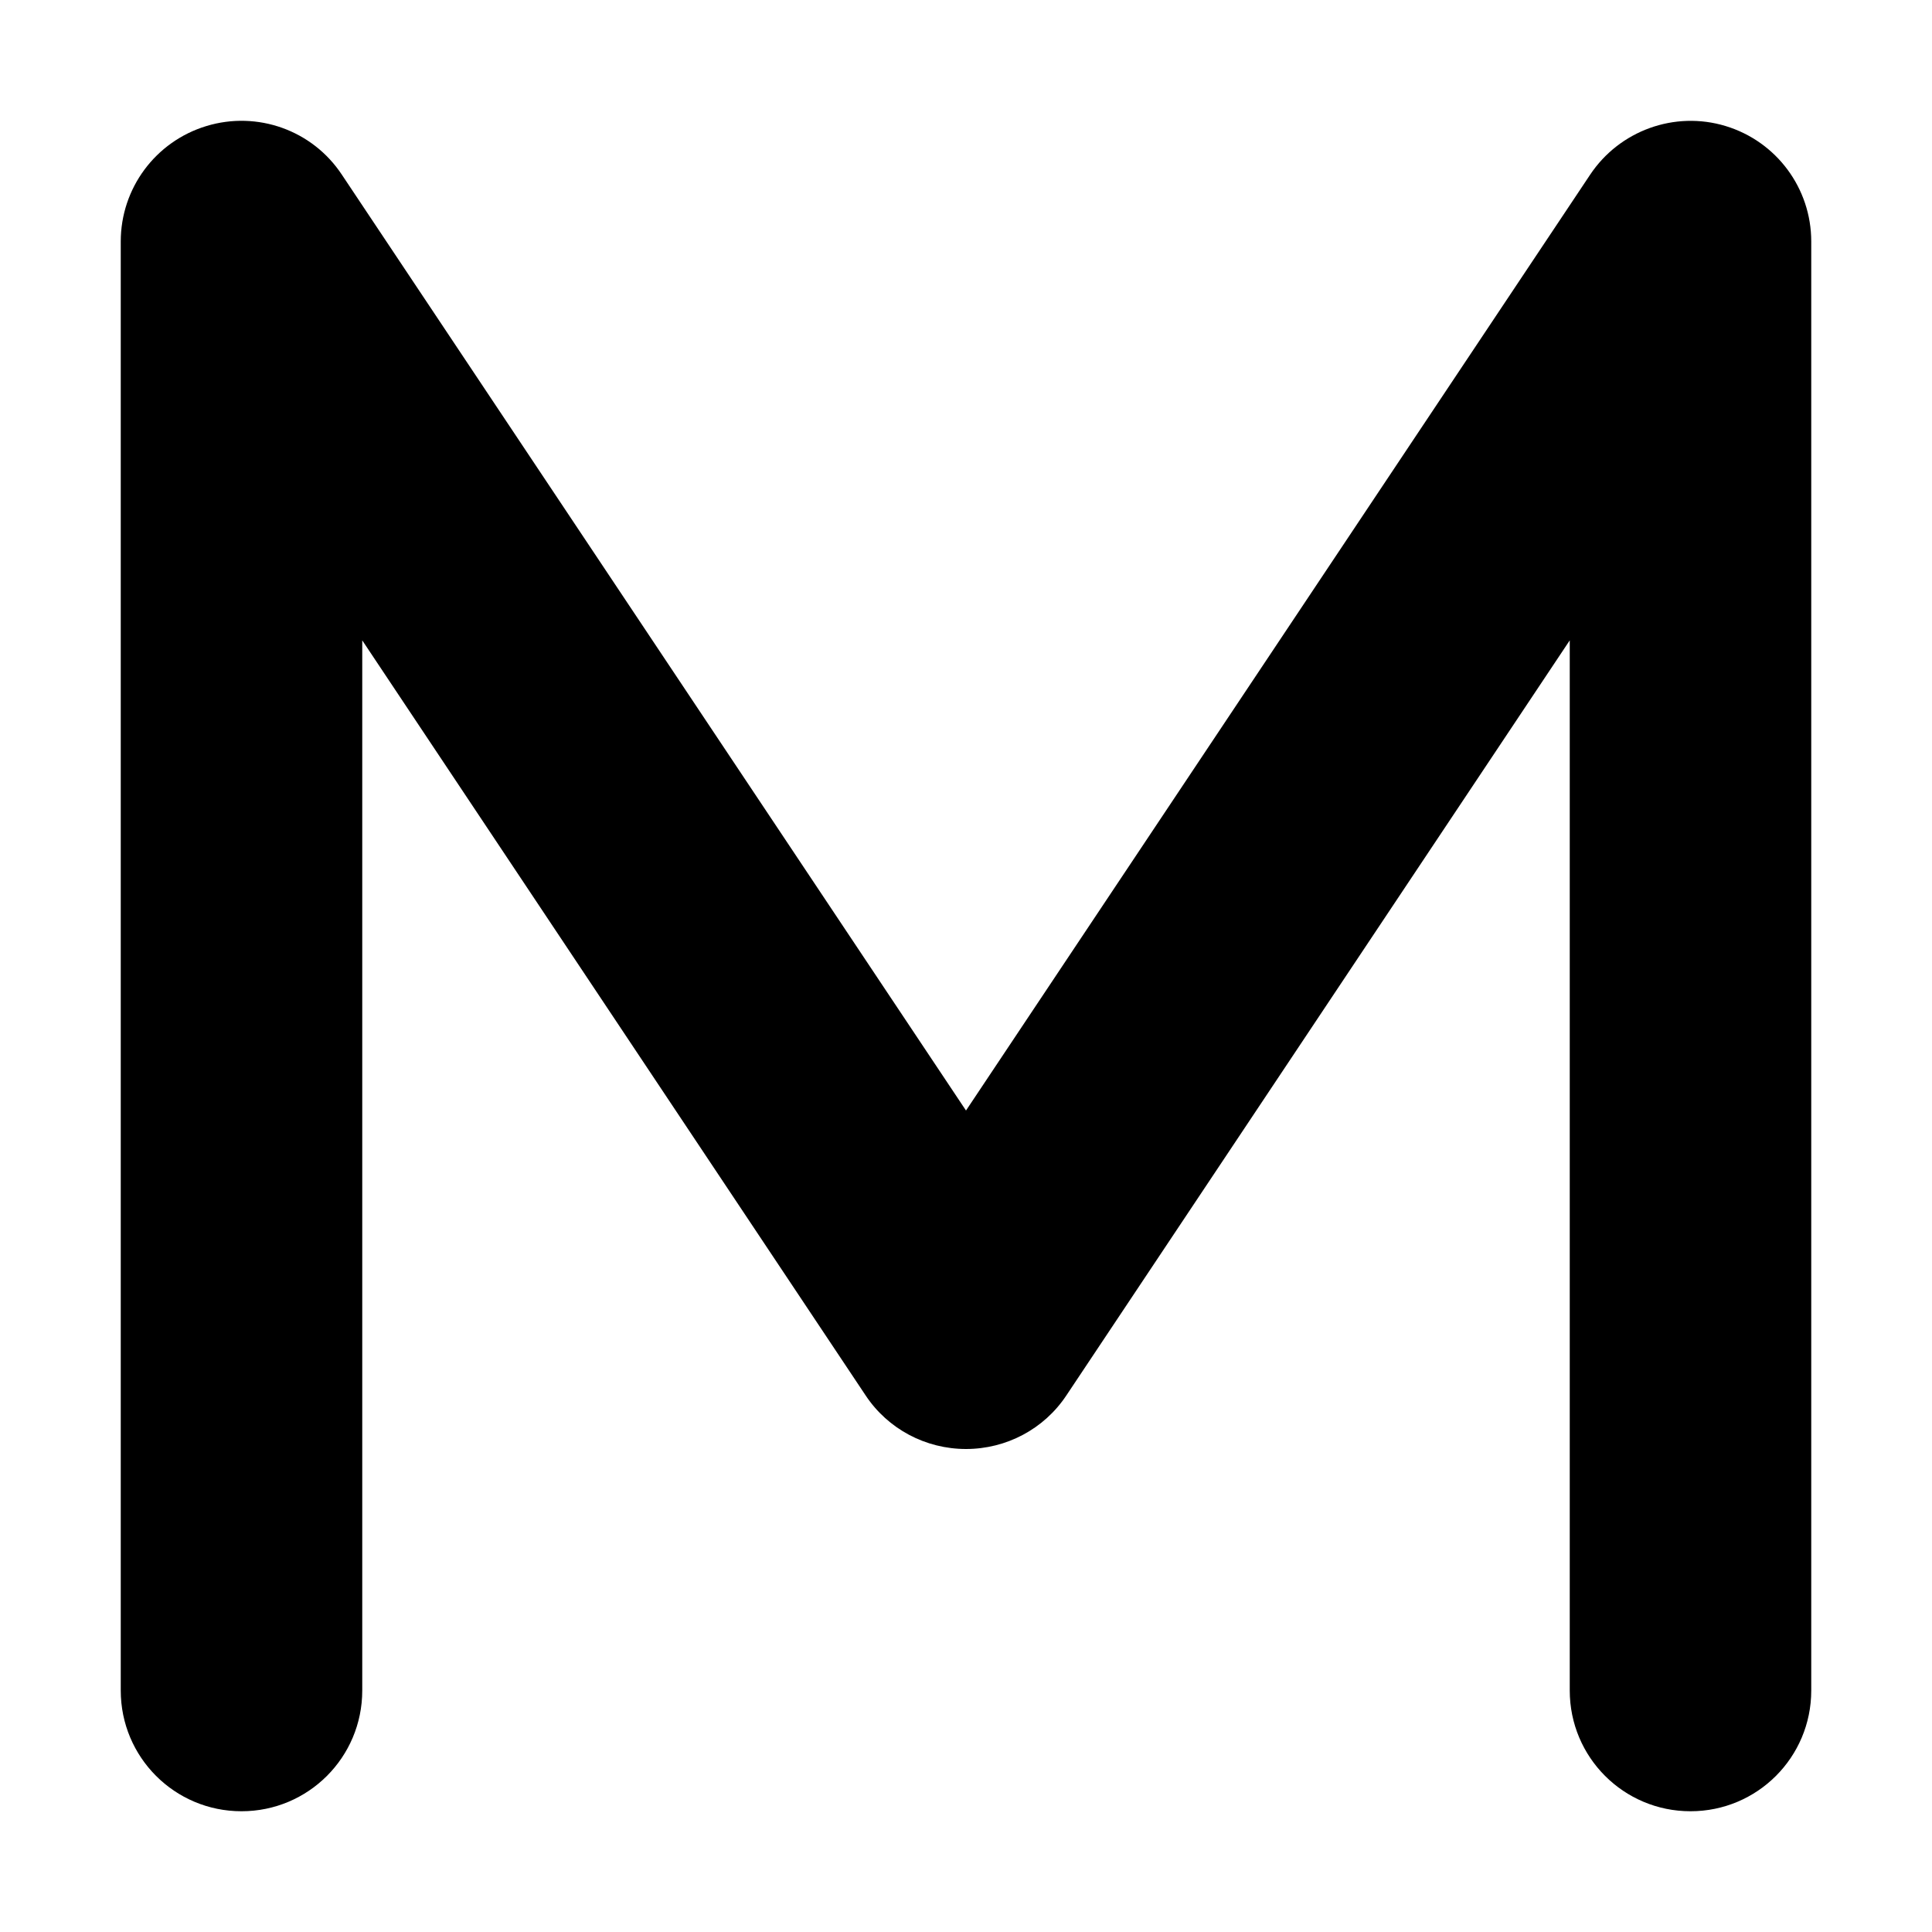
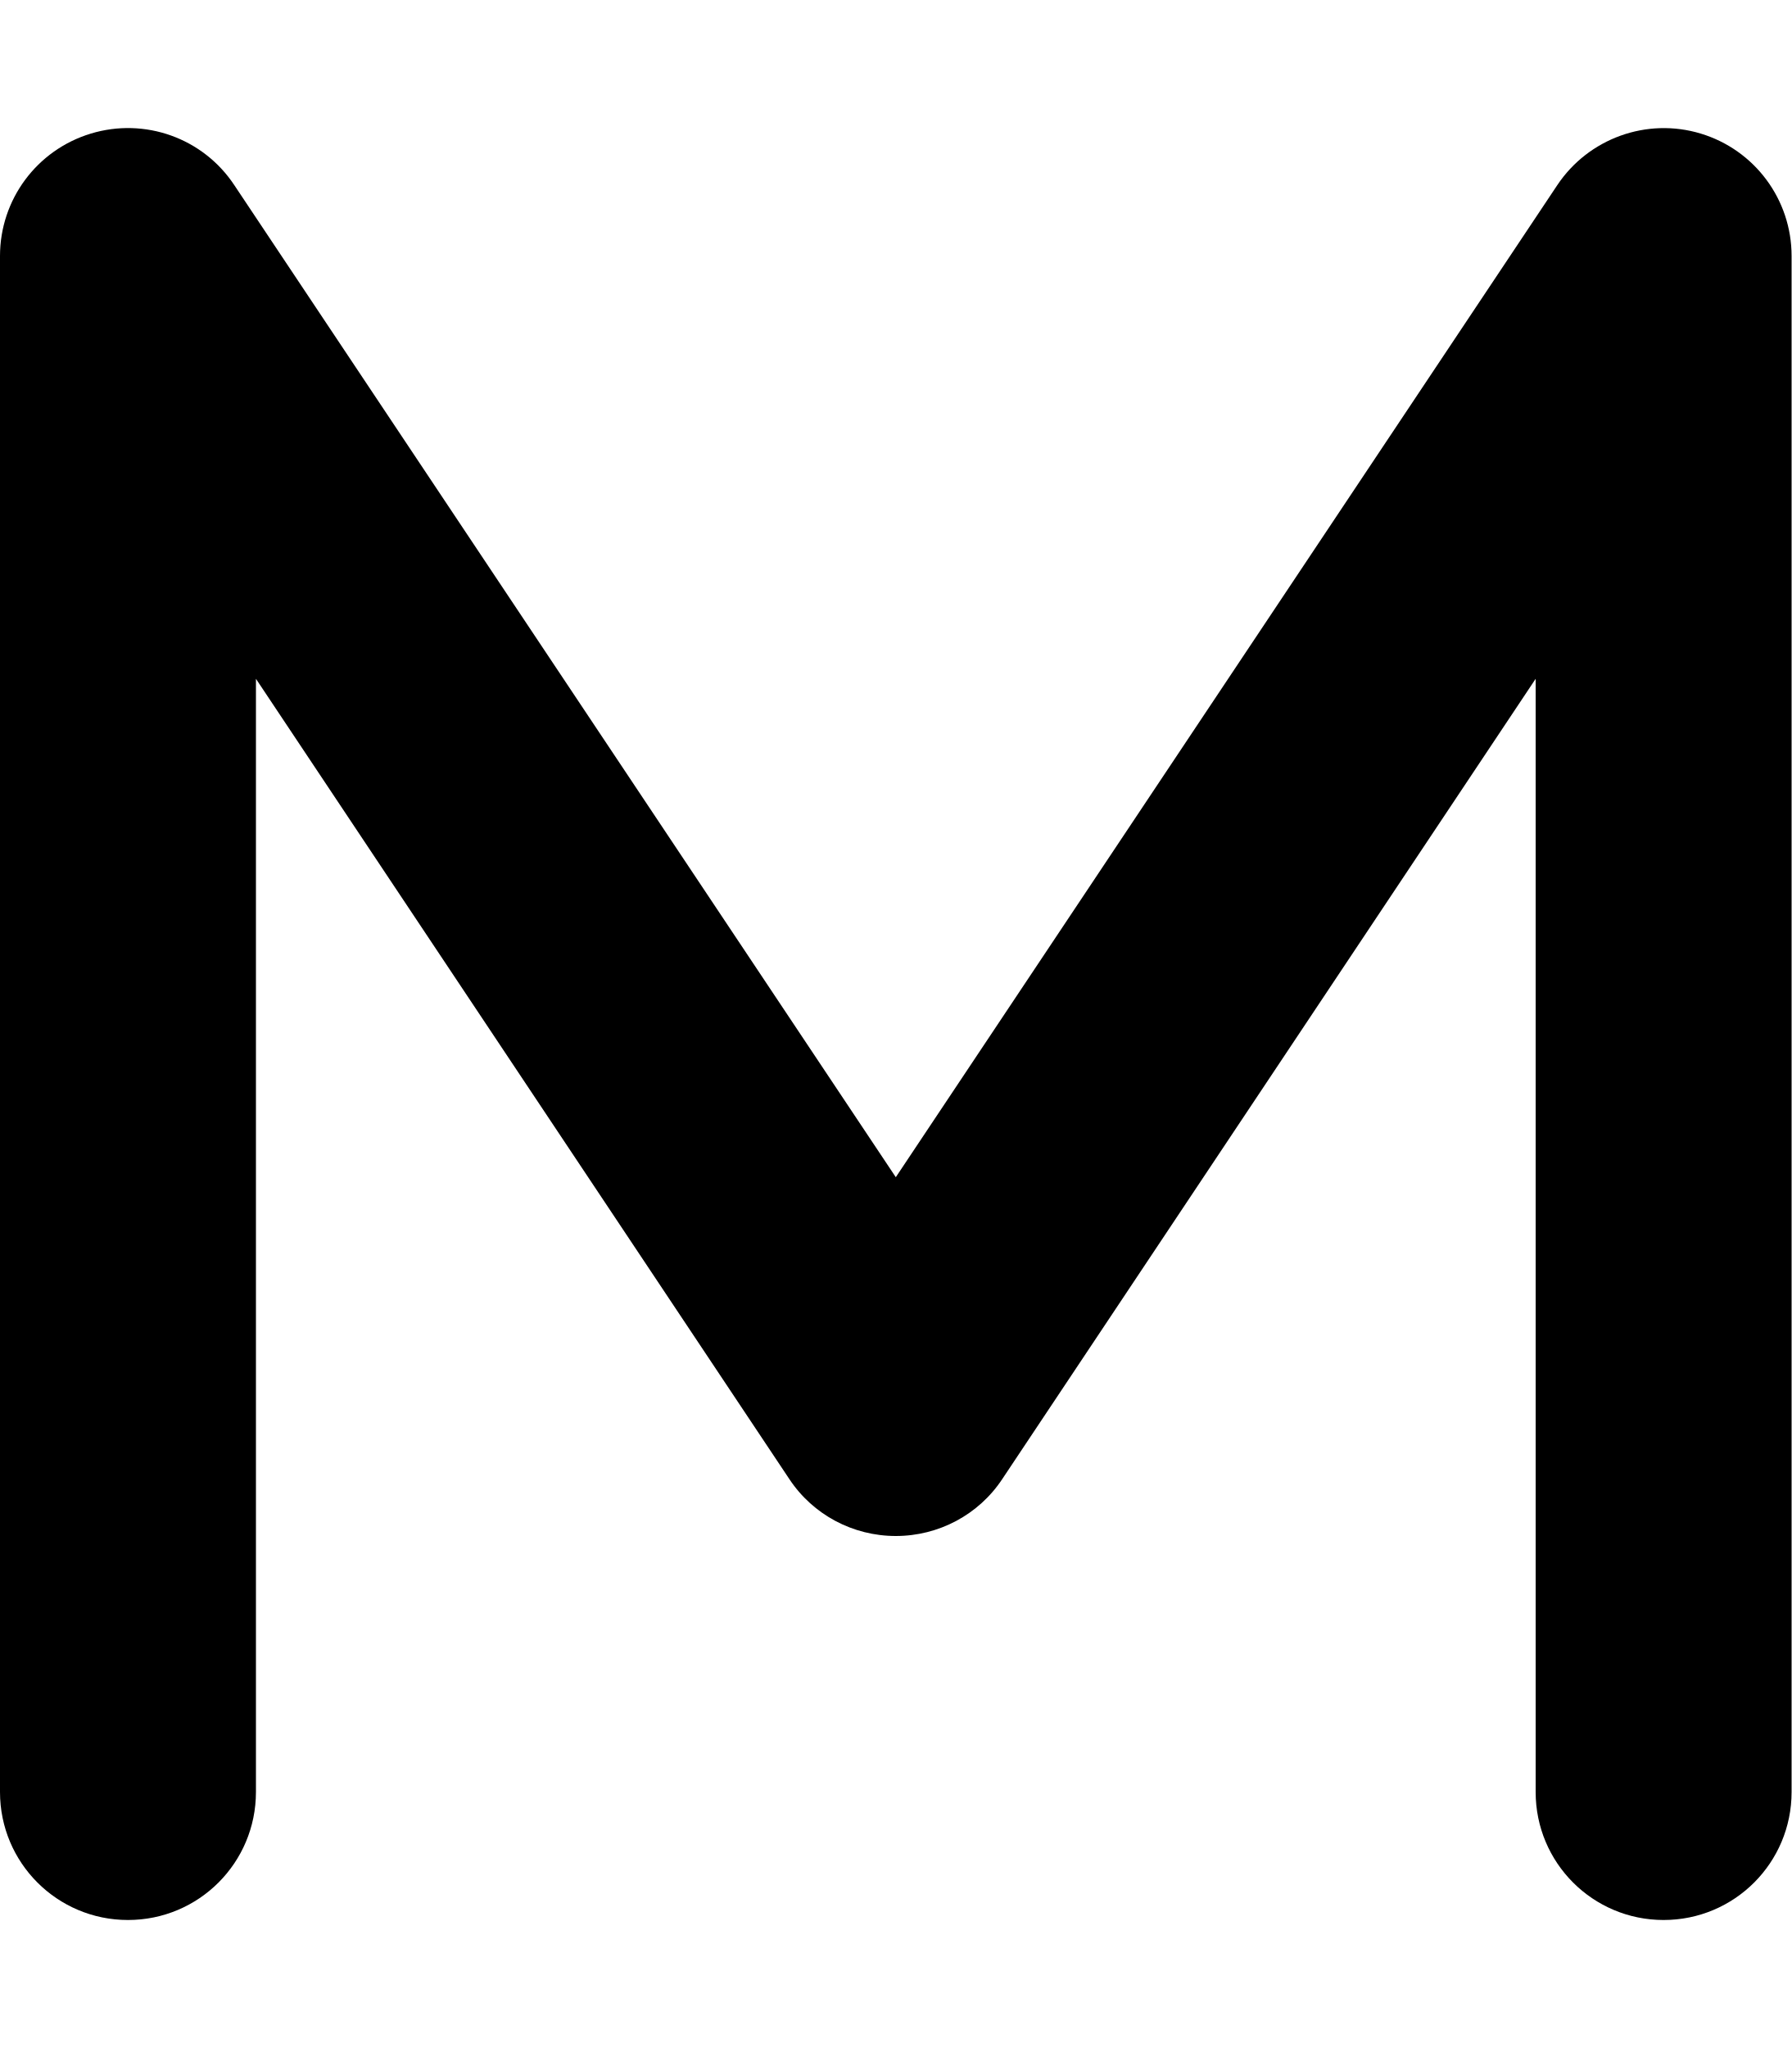
- <svg xmlns="http://www.w3.org/2000/svg" height="16" width="16" viewBox="0 0 448 512">
+ <svg xmlns="http://www.w3.org/2000/svg" viewBox="0 0 448 512">
  <path d="M22.7 33.4c13.5-4.1 28.1 1.1 35.9 12.9L224 294.3 389.4 46.3c7.8-11.7 22.4-17 35.9-12.9S448 49.9 448 64l0 384c0 17.7-14.3 32-32 32s-32-14.3-32-32l0-278.3L250.6 369.8c-5.9 8.9-15.9 14.2-26.6 14.2s-20.7-5.3-26.6-14.2L64 169.7 64 448c0 17.7-14.3 32-32 32s-32-14.3-32-32L0 64C0 49.9 9.2 37.5 22.7 33.4z" />
</svg>
